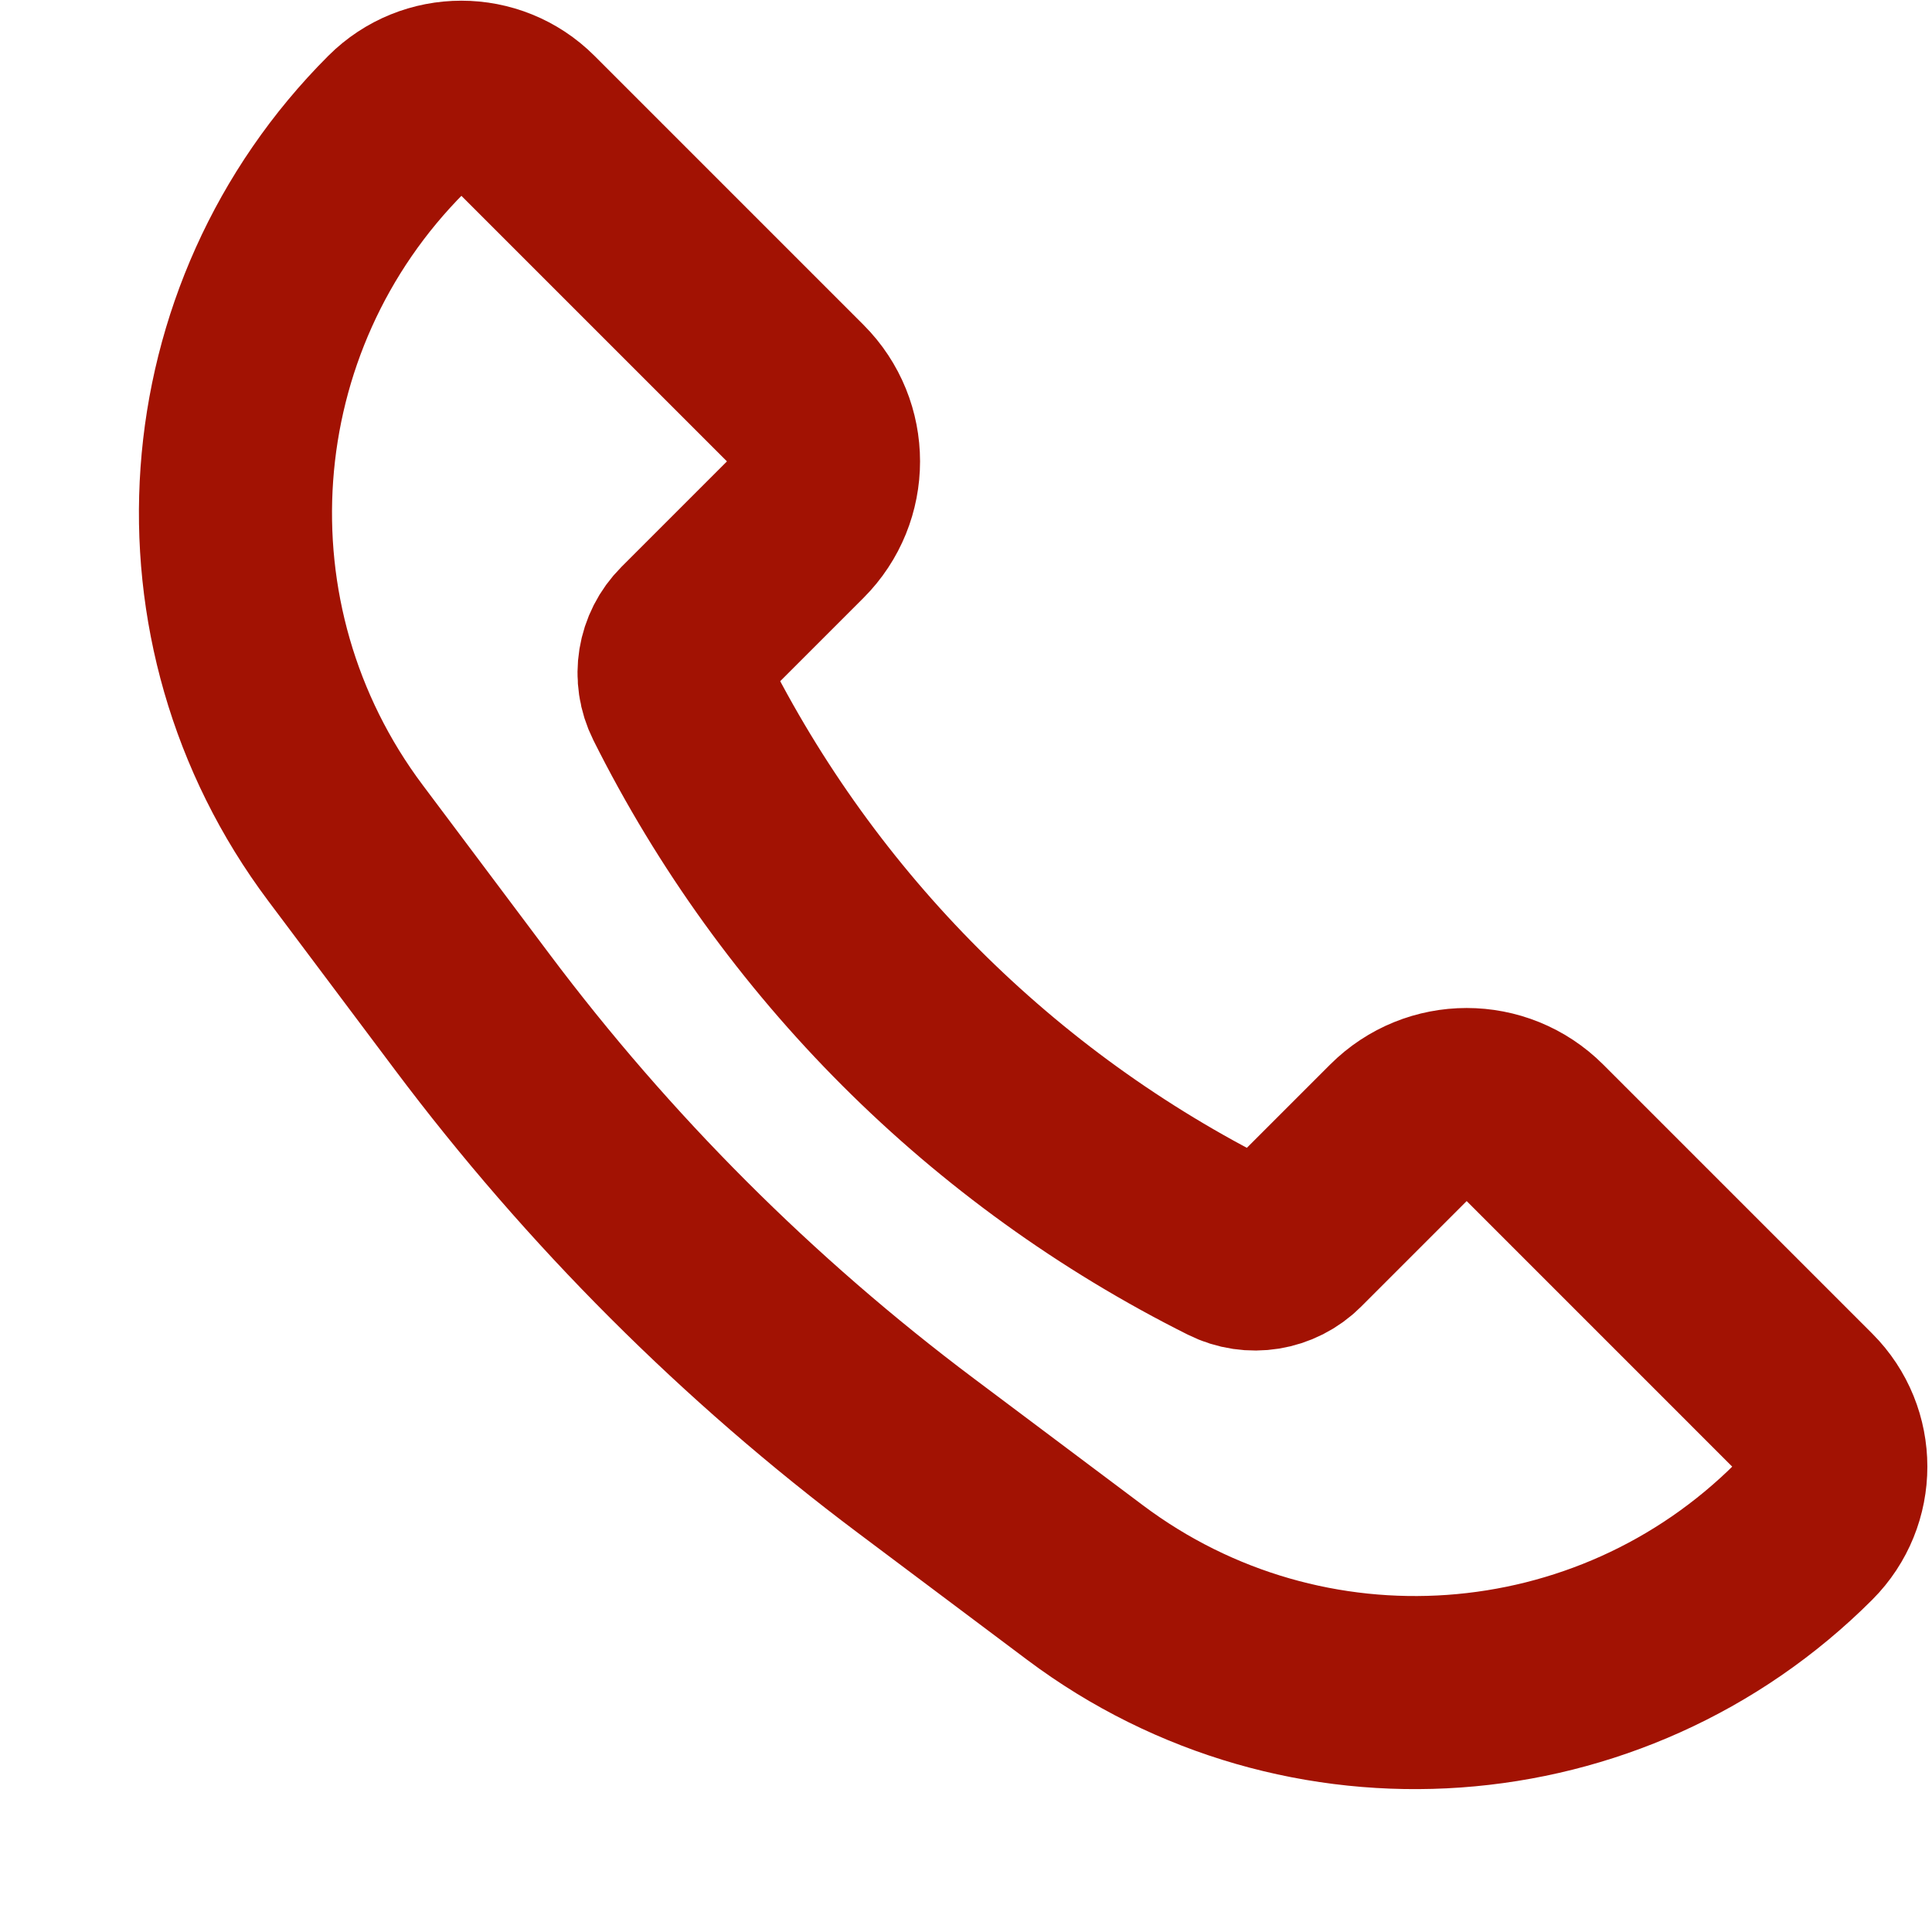
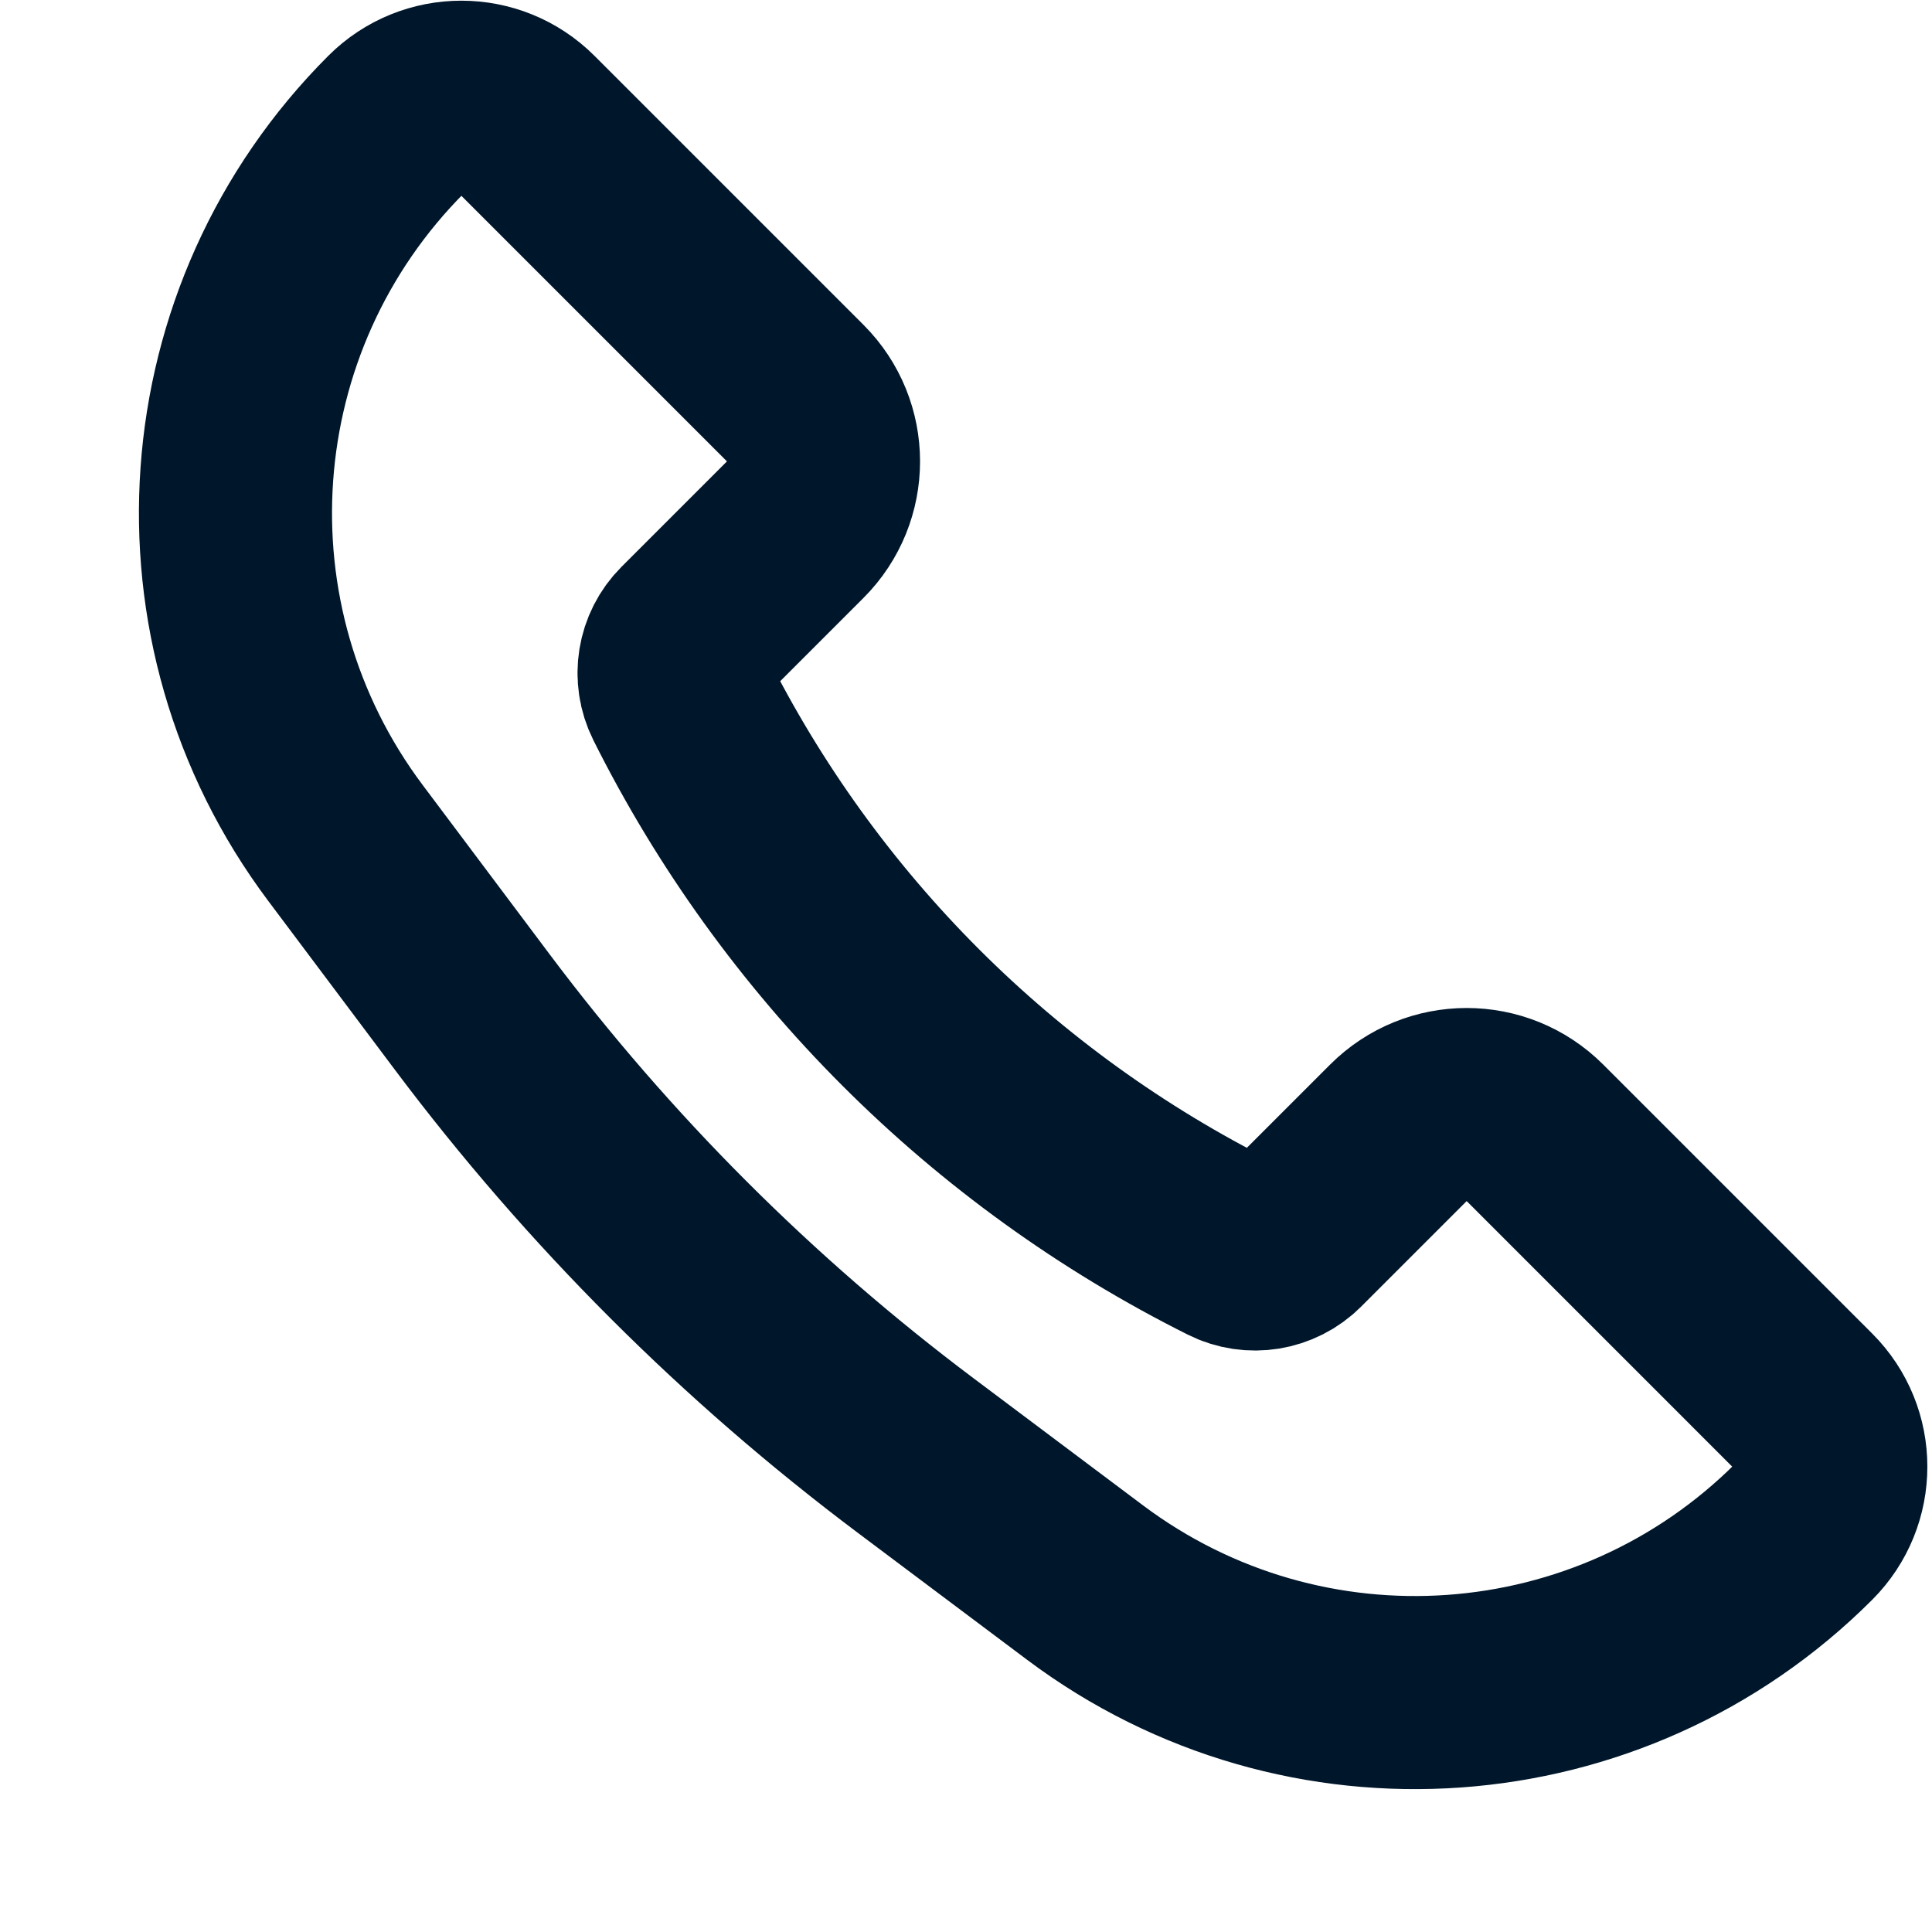
<svg xmlns="http://www.w3.org/2000/svg" width="489" height="489" viewBox="0 0 489 489" fill="none">
-   <path d="M388.501 286.723L456.594 354.816C465.655 363.877 465.655 378.567 456.594 387.628C407.608 436.614 330.056 442.125 274.635 400.559L231.897 368.506C189.293 336.553 151.447 298.707 119.494 256.103L87.441 213.365C45.874 157.944 51.386 80.392 100.372 31.406C109.433 22.345 124.123 22.345 133.184 31.406L201.277 99.499C210.82 109.042 210.82 124.514 201.277 134.056L174.581 160.752C170.452 164.881 169.428 171.19 172.04 176.413C202.234 236.801 251.199 285.766 311.587 315.96C316.81 318.572 323.119 317.548 327.248 313.419L353.944 286.723C363.486 277.18 378.958 277.18 388.501 286.723Z" stroke="#A21203" stroke-width="48.871" />
+   <path d="M388.501 286.723L456.594 354.816C465.655 363.877 465.655 378.567 456.594 387.628C407.608 436.614 330.056 442.125 274.635 400.559L231.897 368.506C189.293 336.553 151.447 298.707 119.494 256.103L87.441 213.365C45.874 157.944 51.386 80.392 100.372 31.406C109.433 22.345 124.123 22.345 133.184 31.406L201.277 99.499C210.82 109.042 210.82 124.514 201.277 134.056L174.581 160.752C170.452 164.881 169.428 171.19 172.04 176.413C202.234 236.801 251.199 285.766 311.587 315.96C316.81 318.572 323.119 317.548 327.248 313.419L353.944 286.723C363.486 277.18 378.958 277.18 388.501 286.723Z" stroke="#00162a" stroke-width="48.871" />
</svg>
